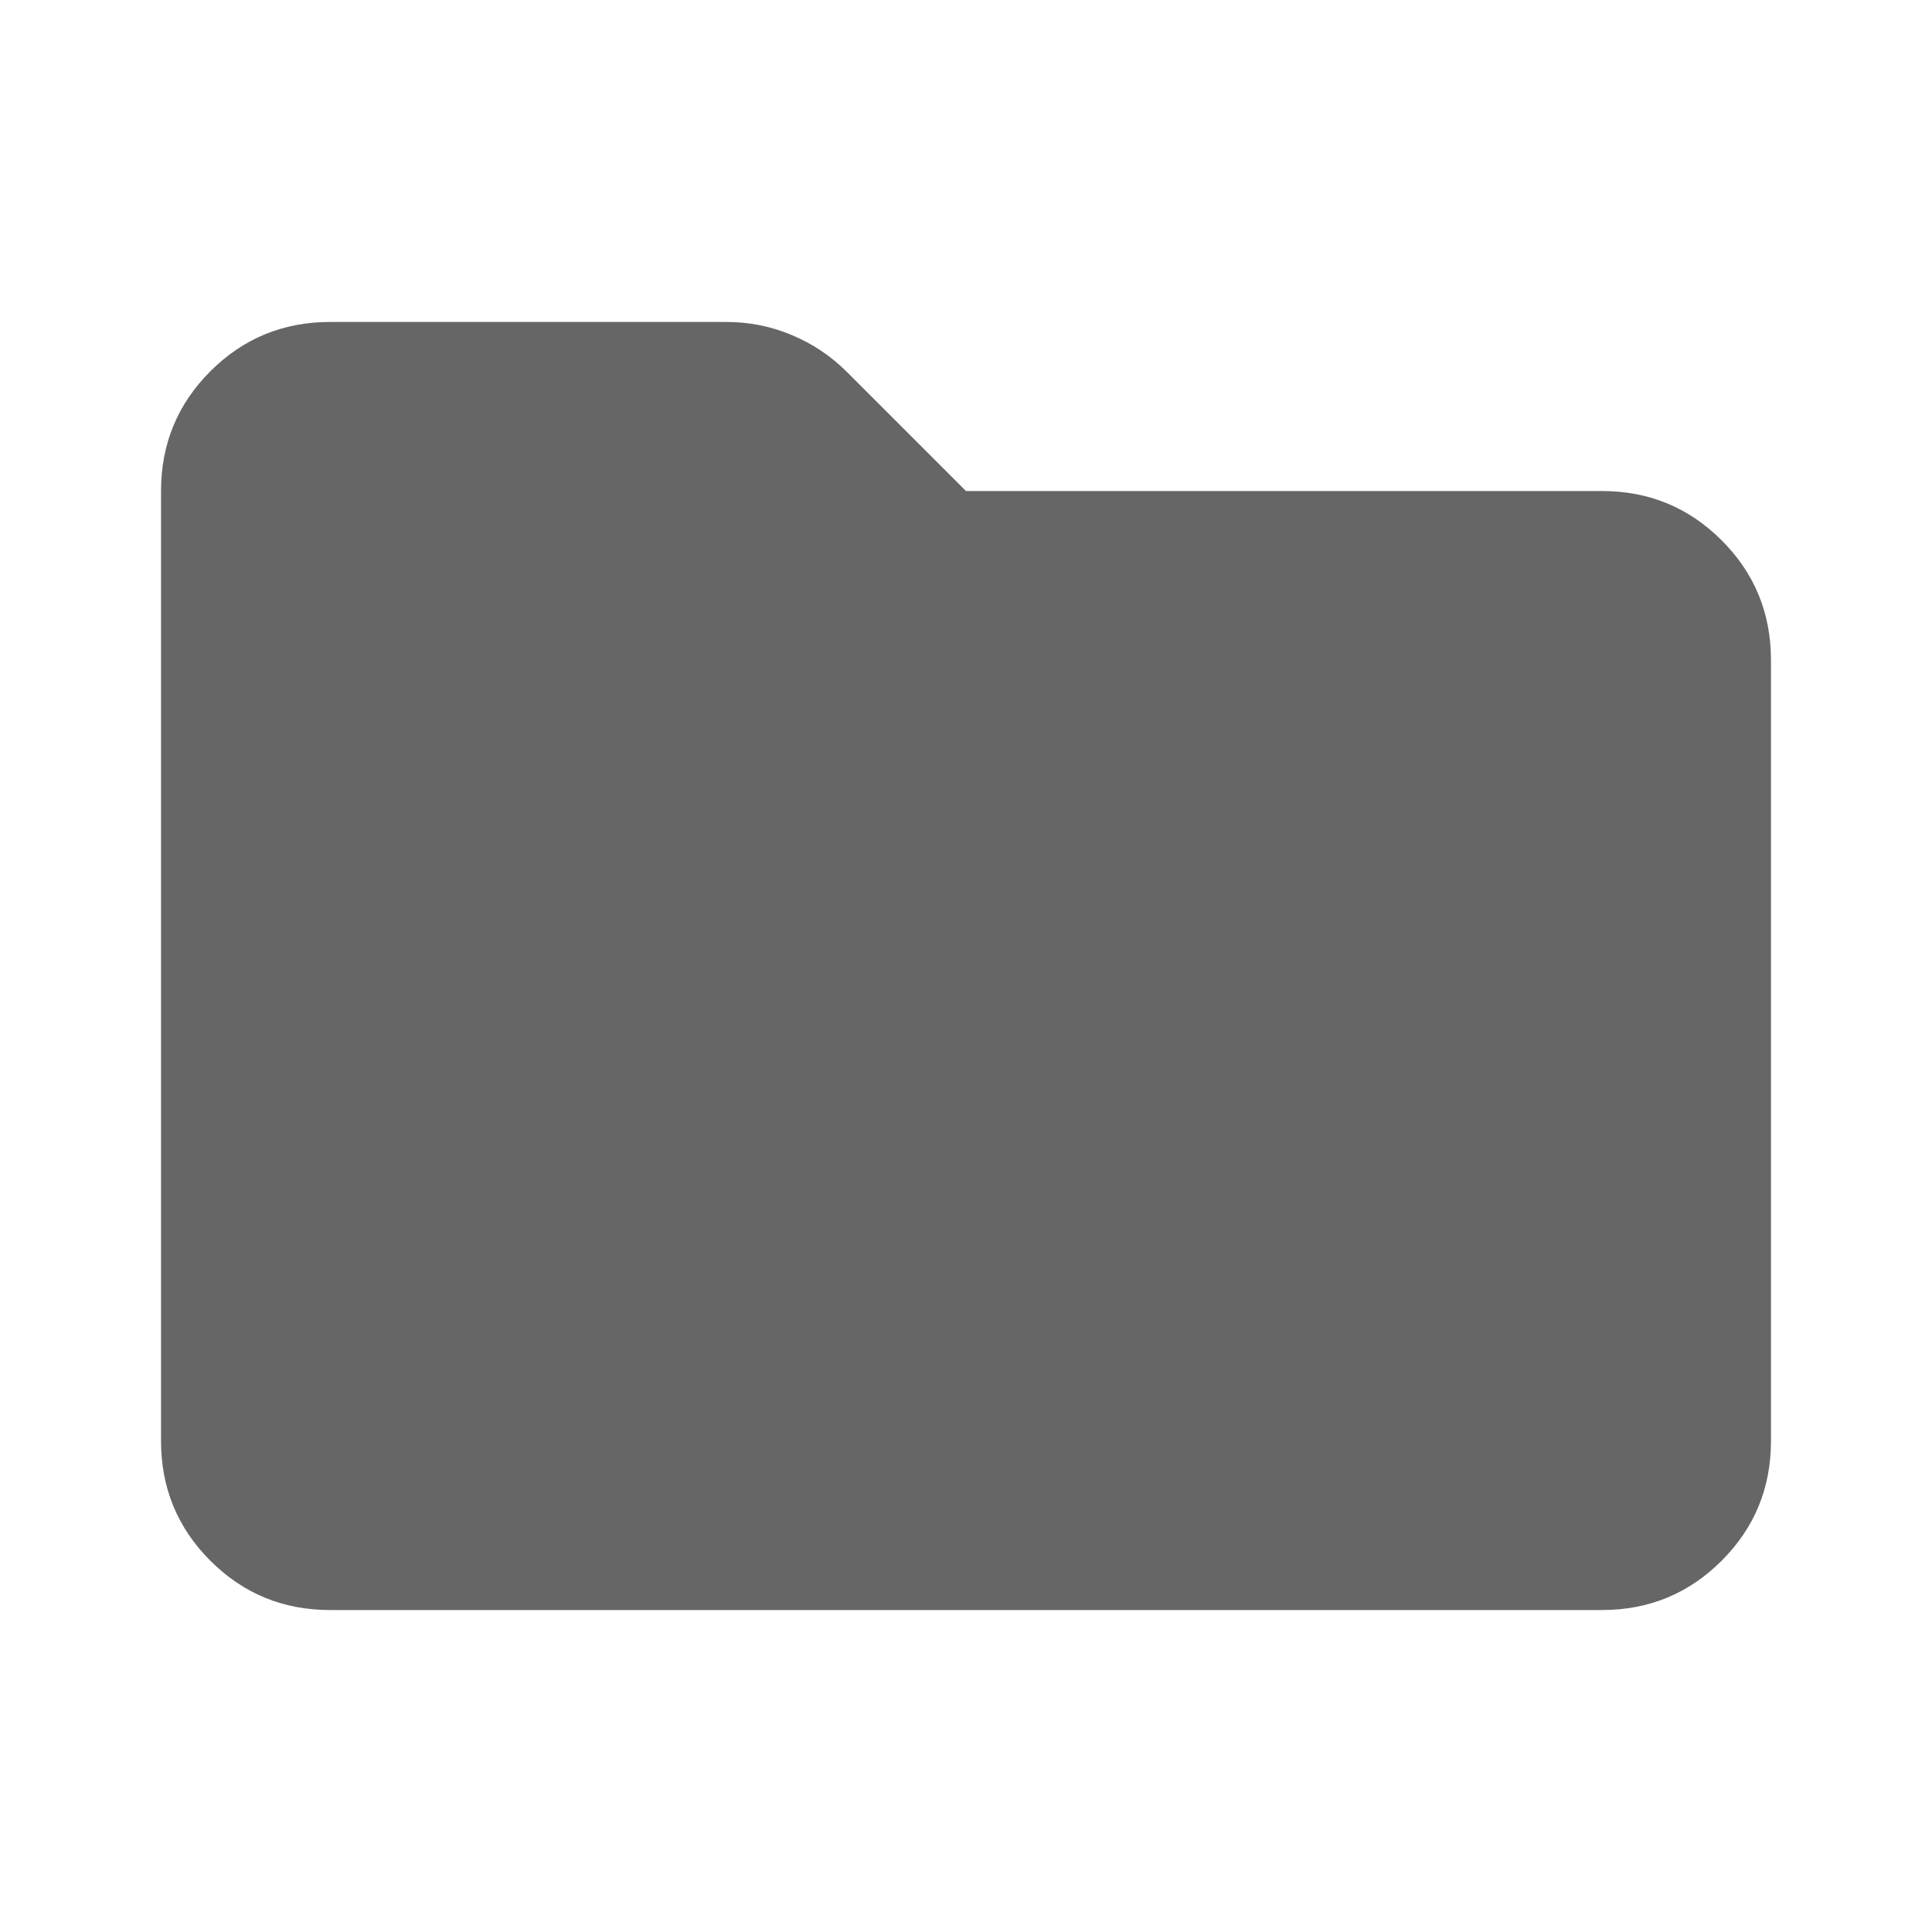
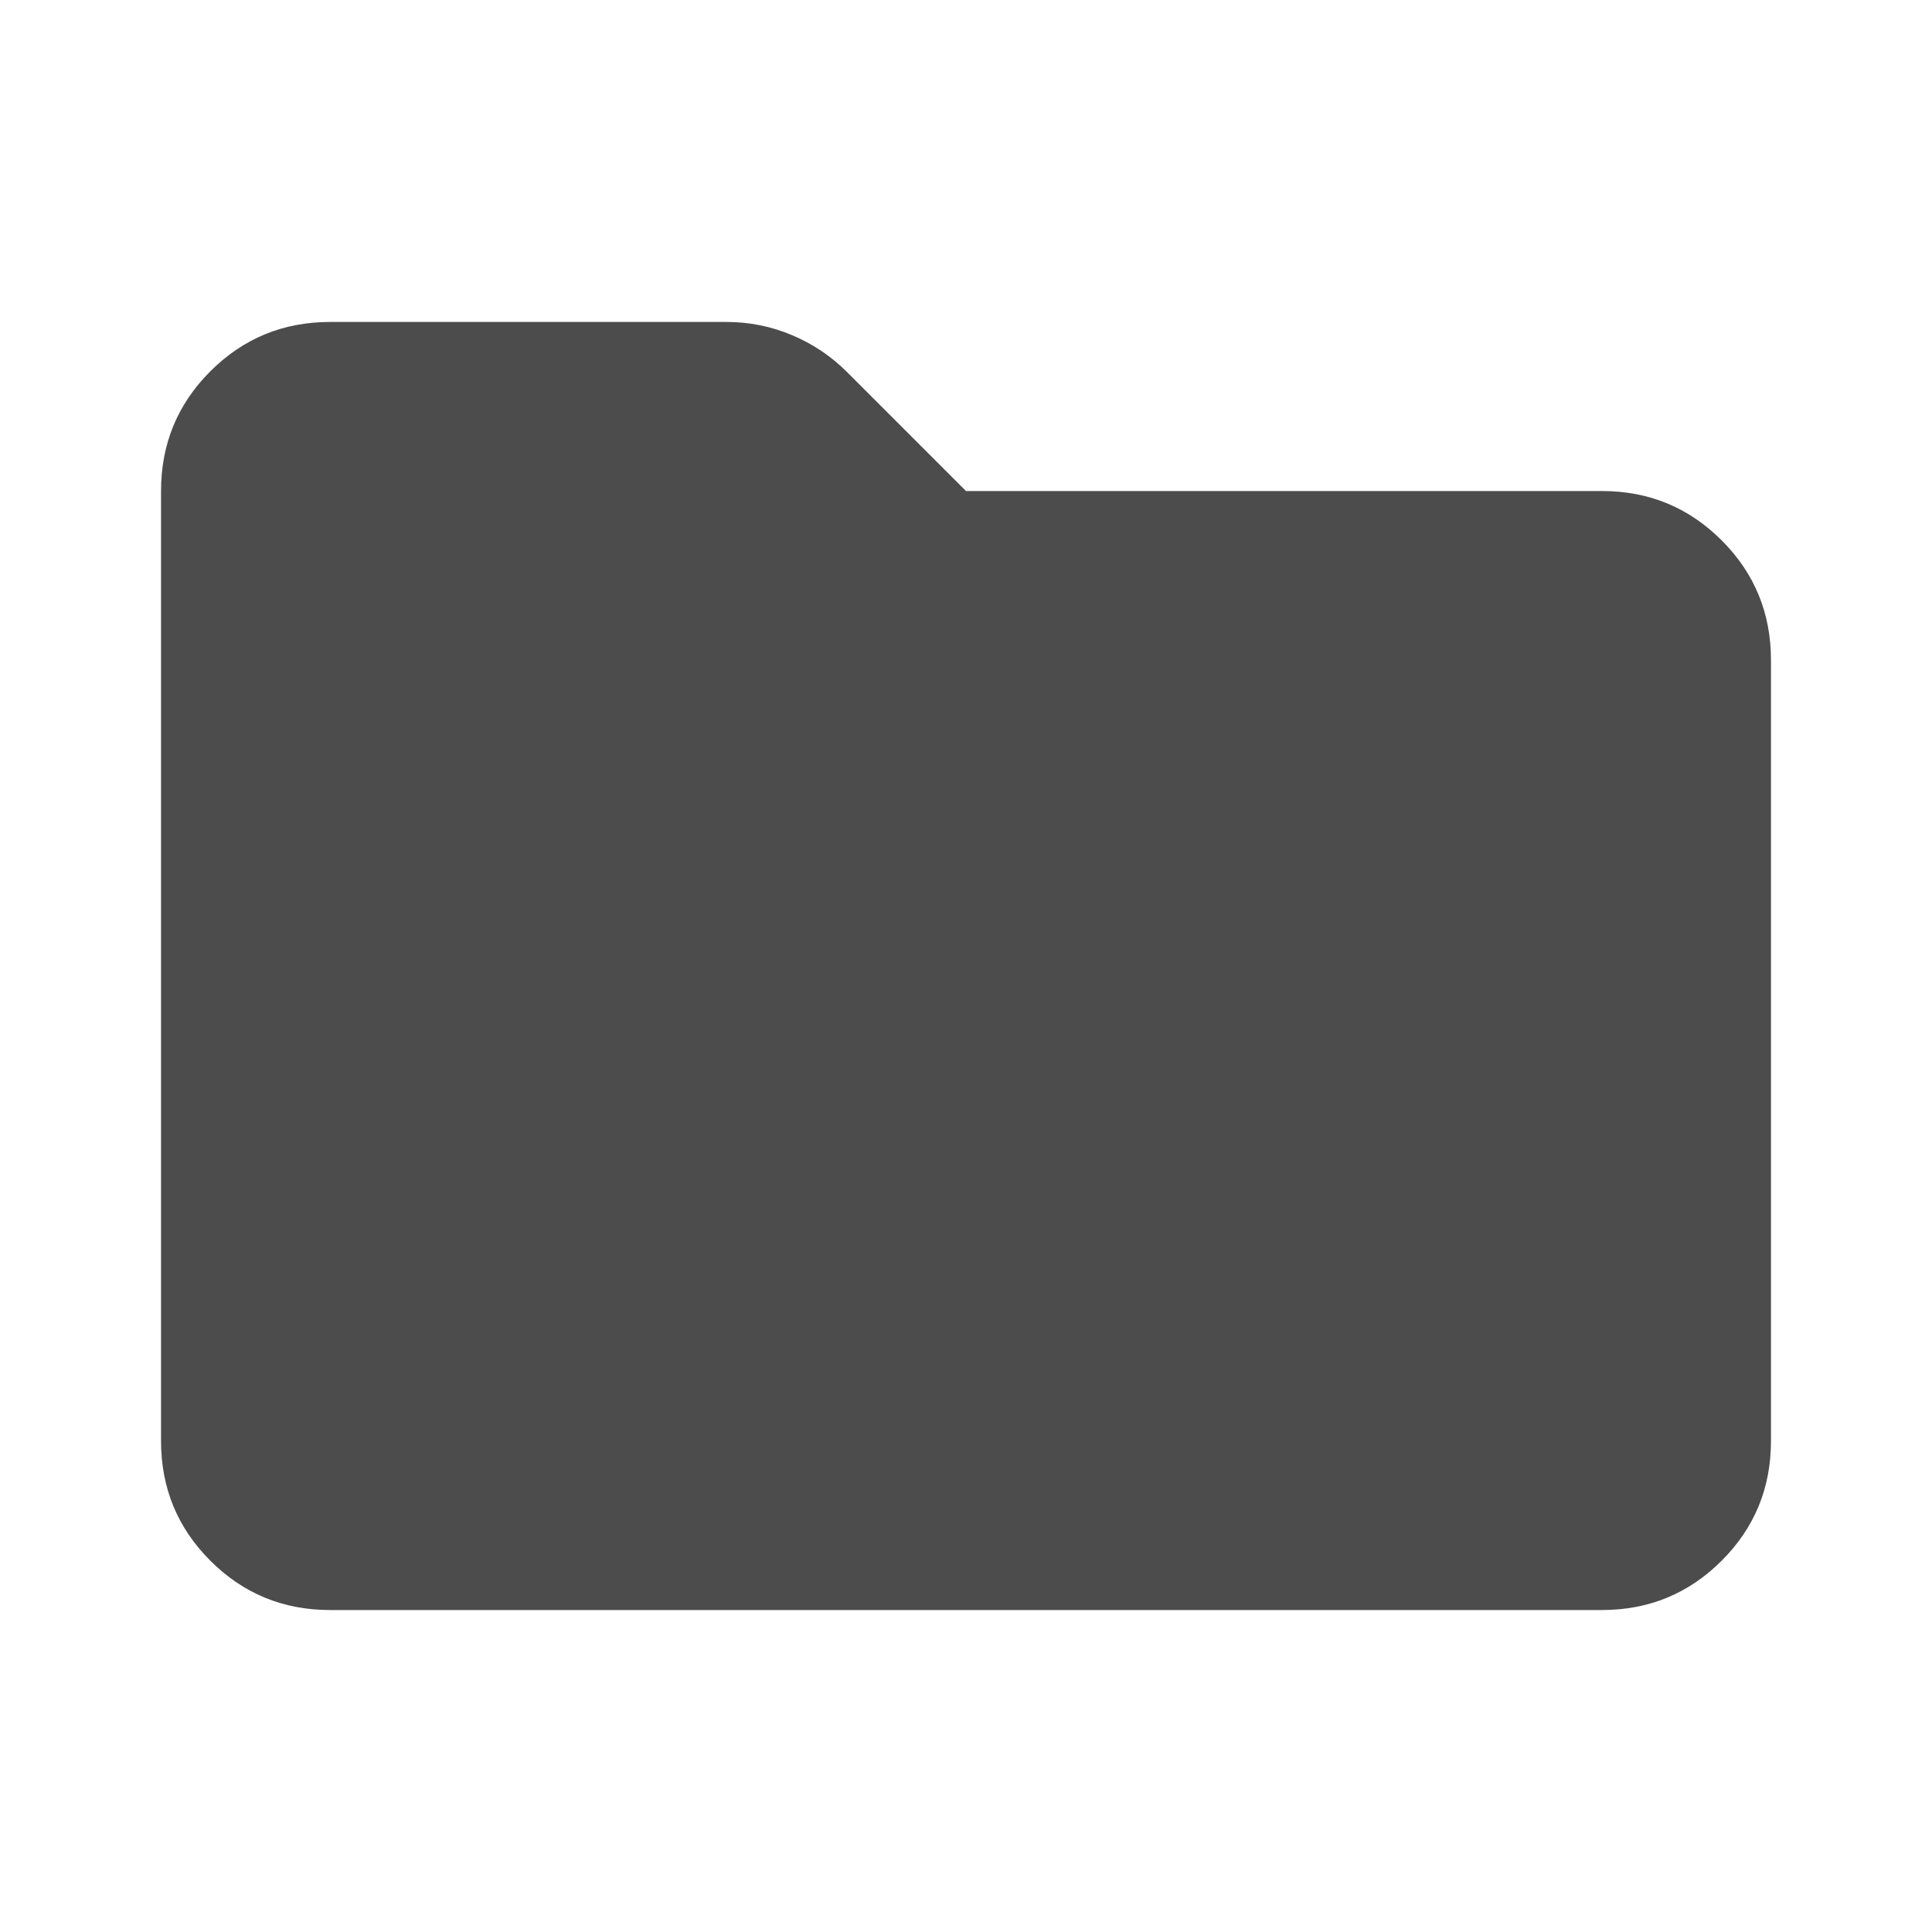
<svg xmlns="http://www.w3.org/2000/svg" width="100%" height="100%" viewBox="0 0 20 20" version="1.1" xml:space="preserve" style="fill-rule:evenodd;clip-rule:evenodd;stroke-linejoin:round;stroke-miterlimit:2;">
-   <path d="M3.417,16.667C2.931,16.667 2.518,16.497 2.177,16.156C1.837,15.816 1.667,15.403 1.667,14.917L1.667,5.083C1.667,4.597 1.837,4.184 2.177,3.844C2.518,3.503 2.931,3.333 3.417,3.333L7.521,3.333C7.757,3.333 7.983,3.378 8.198,3.469C8.413,3.559 8.604,3.687 8.771,3.854L10,5.083L16.583,5.083C17.069,5.083 17.482,5.253 17.823,5.594C18.163,5.934 18.333,6.347 18.333,6.833L18.333,14.917C18.333,15.403 18.163,15.816 17.823,16.156C17.482,16.497 17.069,16.667 16.583,16.667L3.417,16.667Z" style="fill-opacity:0.6;fill-rule:nonzero;" />
+   <path d="M3.417,16.667C2.931,16.667 2.518,16.497 2.177,16.156C1.837,15.816 1.667,15.403 1.667,14.917L1.667,5.083C1.667,4.597 1.837,4.184 2.177,3.844C2.518,3.503 2.931,3.333 3.417,3.333L7.521,3.333C7.757,3.333 7.983,3.378 8.198,3.469C8.413,3.559 8.604,3.687 8.771,3.854L10,5.083L16.583,5.083C17.069,5.083 17.482,5.253 17.823,5.594C18.163,5.934 18.333,6.347 18.333,6.833L18.333,14.917C18.333,15.403 18.163,15.816 17.823,16.156C17.482,16.497 17.069,16.667 16.583,16.667L3.417,16.667Z" style="fill-opacity:0.7;fill-rule:nonzero;" />
</svg>
